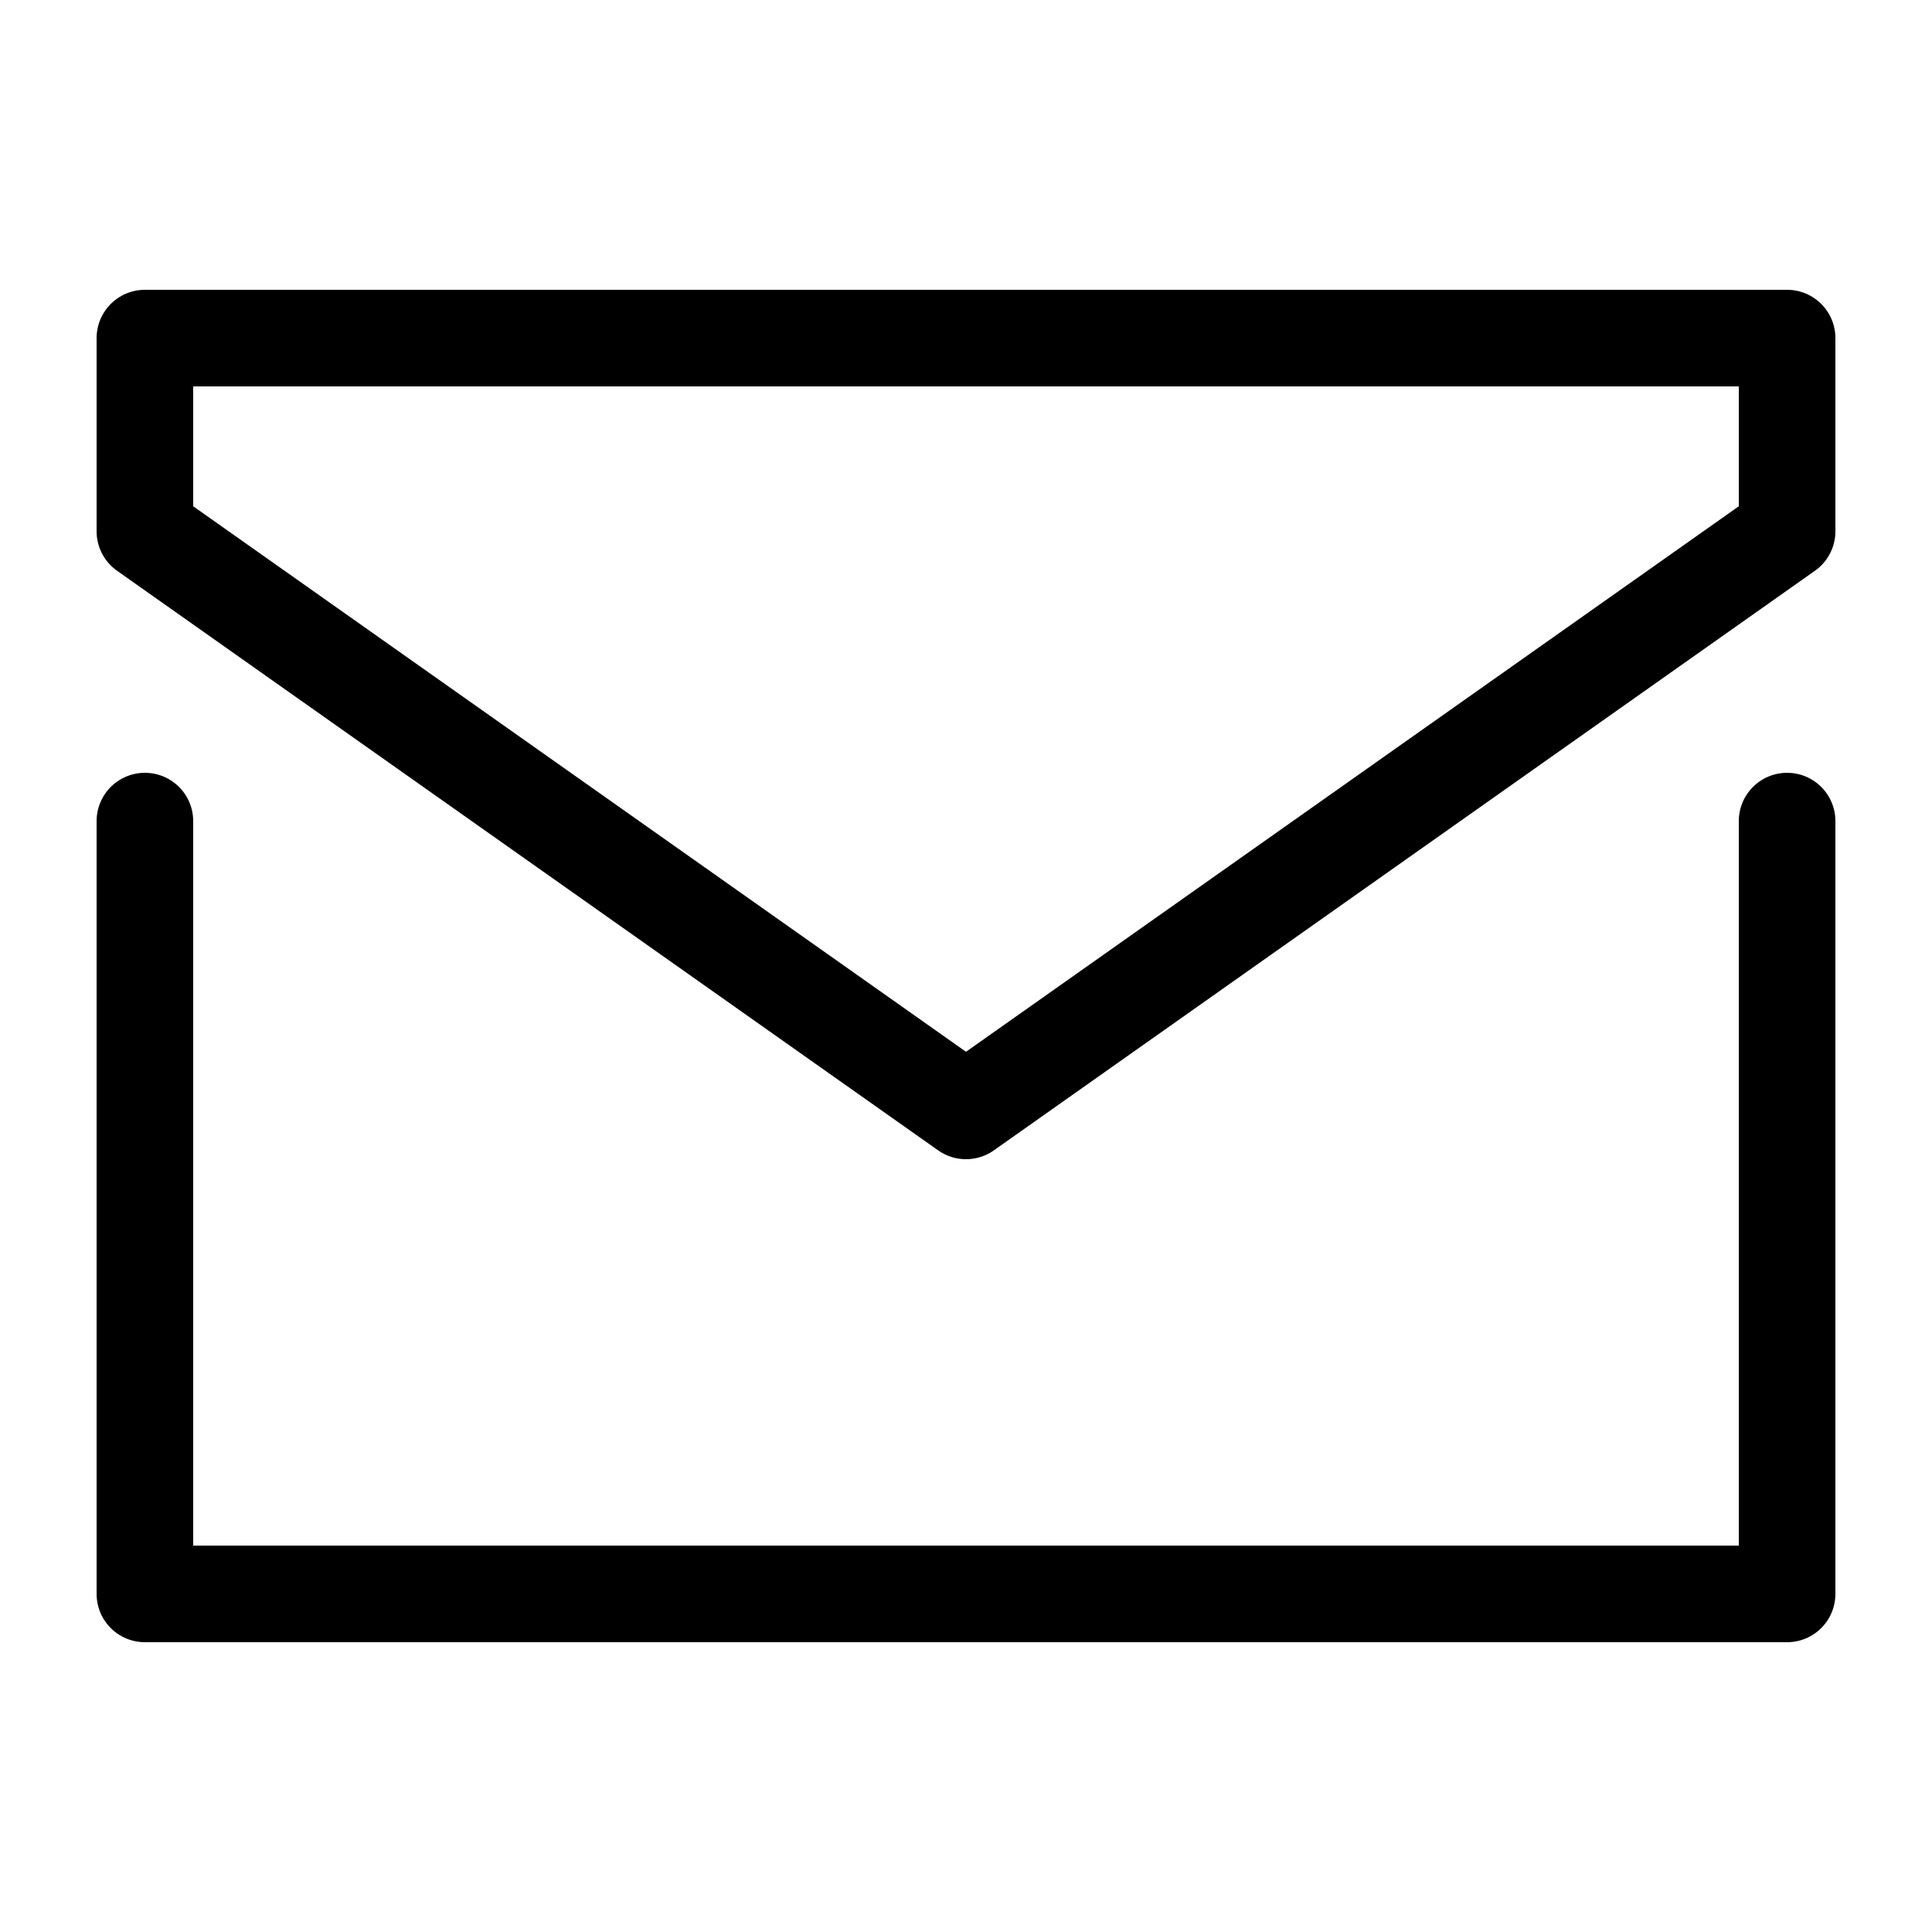
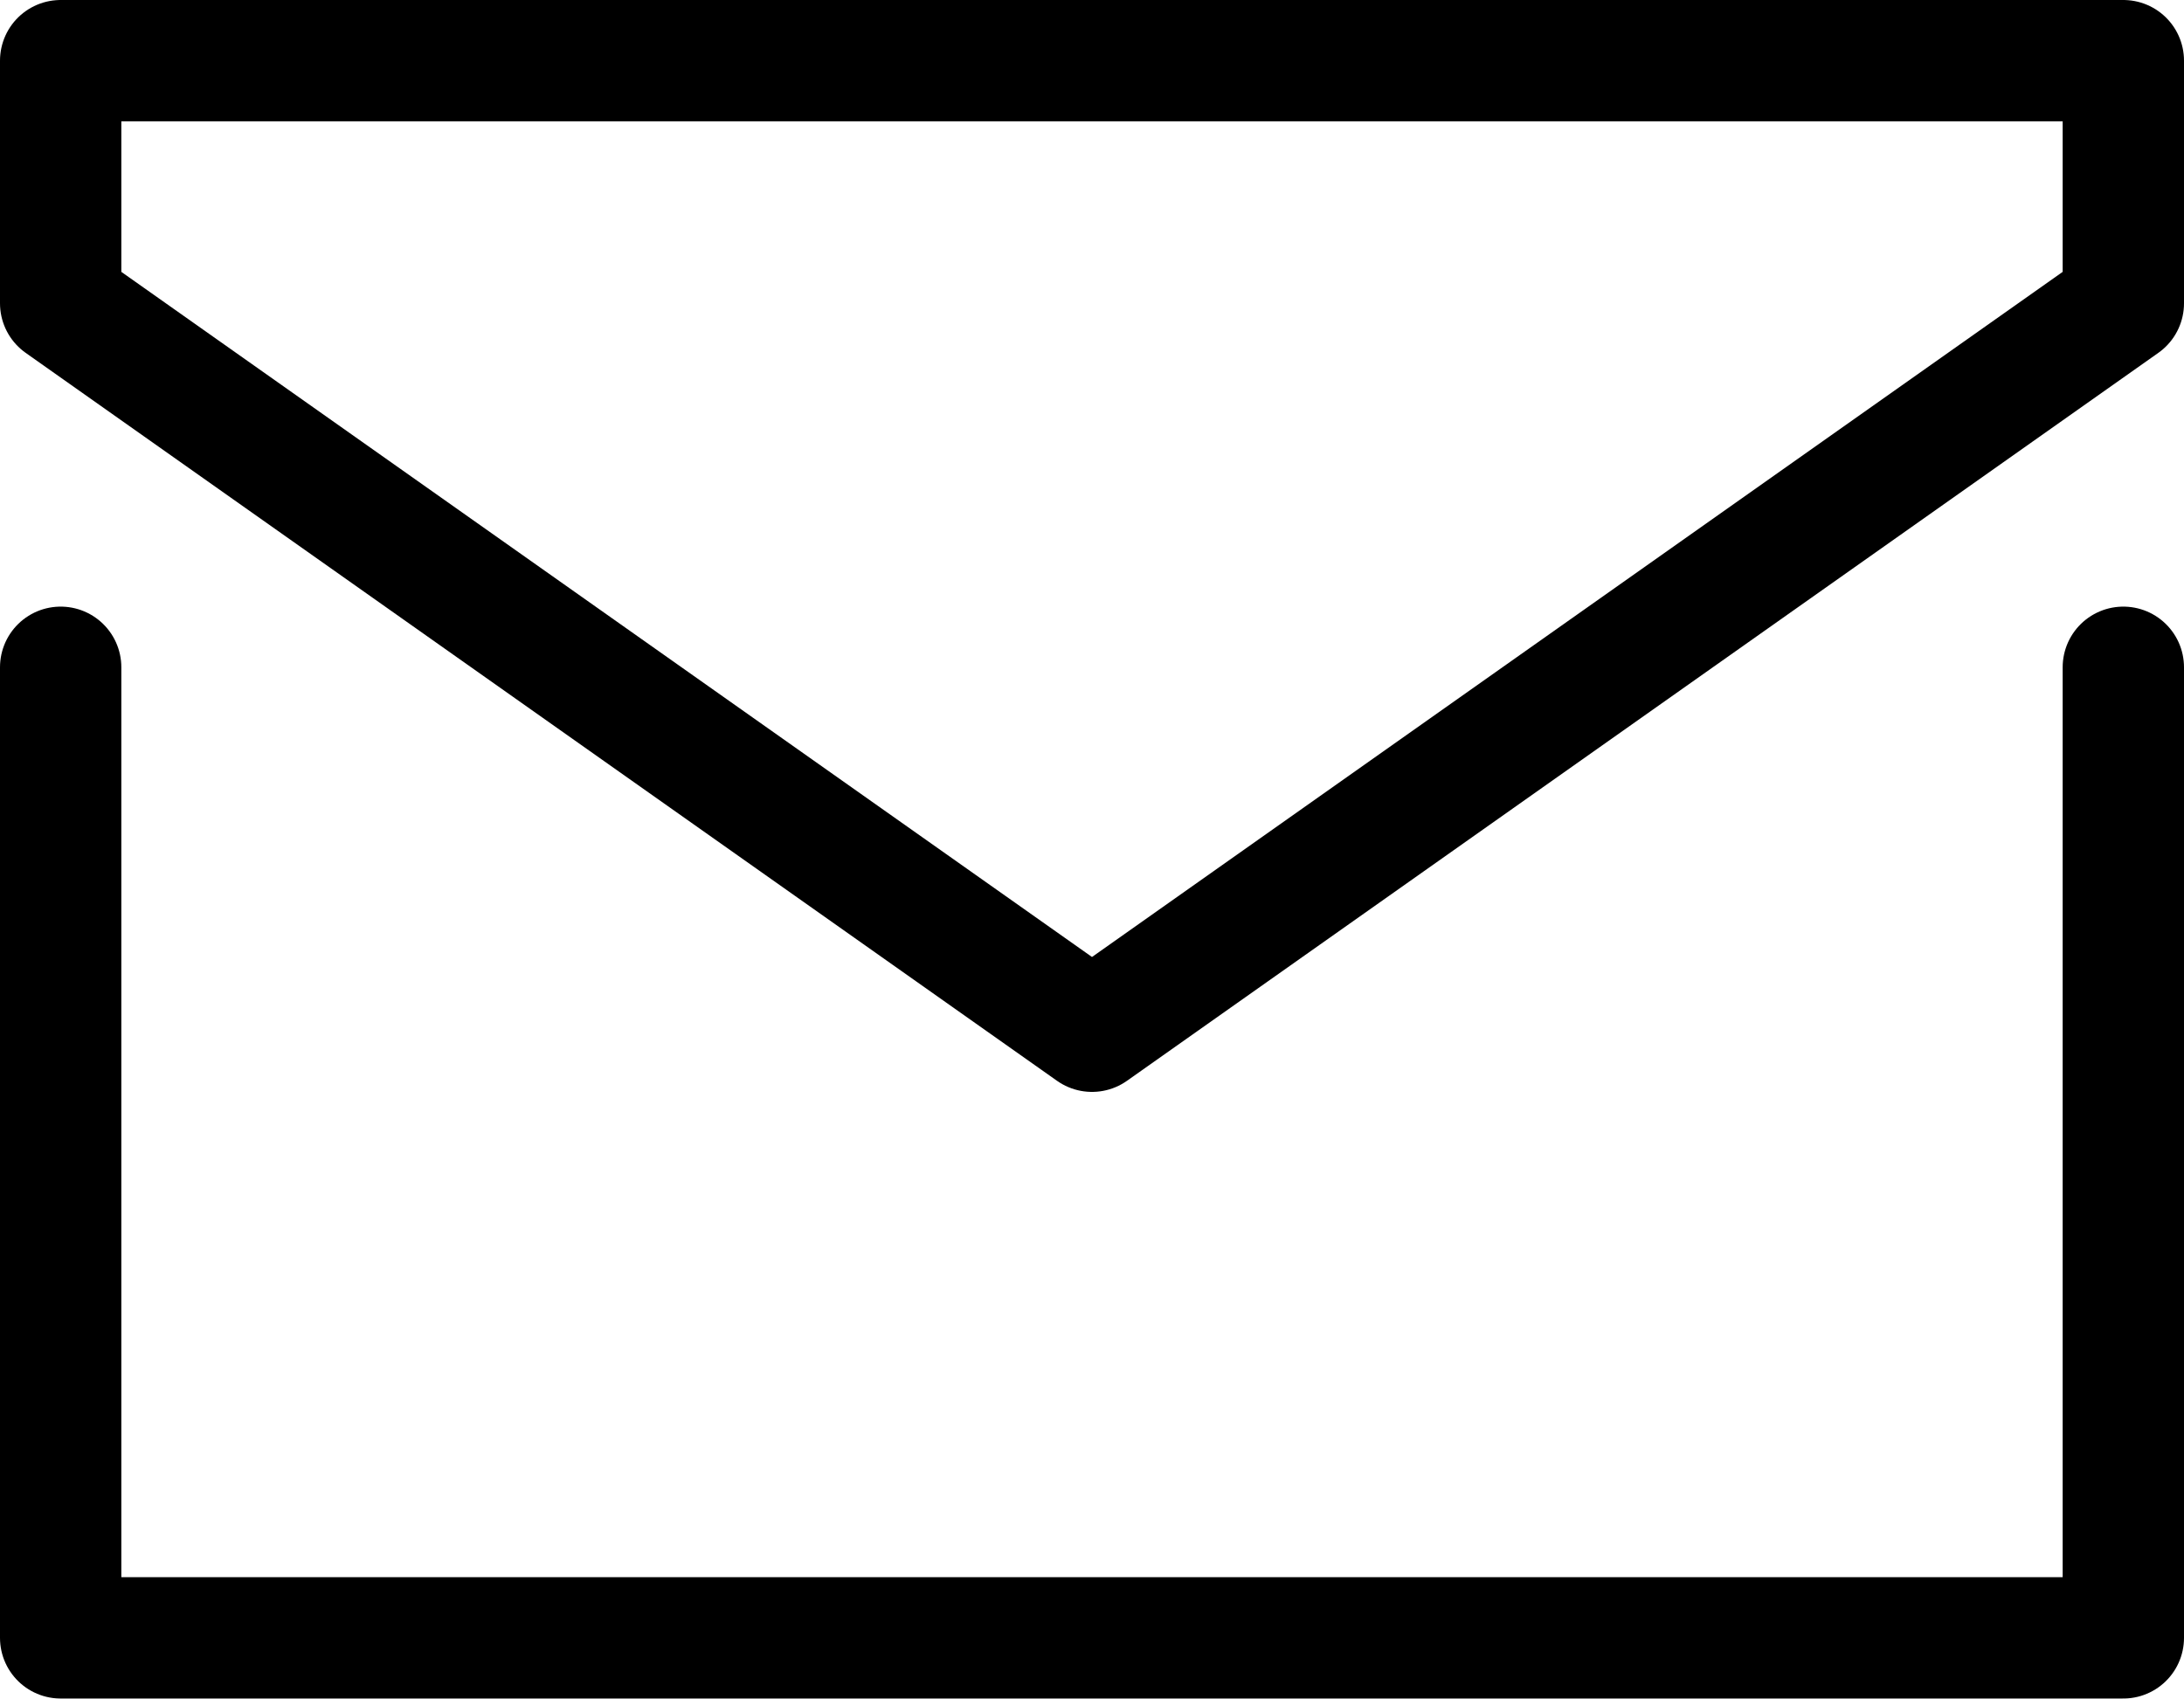
- <svg xmlns="http://www.w3.org/2000/svg" viewBox="0 0 20 20" fill="none">
-   <path d="M1.5 8.5v8h17v-8m-17-5h17v2l-8.5 6-8.5-6v-2Z" stroke="#000" stroke-linecap="round" stroke-linejoin="round" />
+ <svg xmlns="http://www.w3.org/2000/svg" viewBox="0 0 18 14" fill="none">
+   <path d="M.5 5.5v8h17v-8m-17-5h17v2l-8.5 6-8.5-6v-2Z" stroke="#000" stroke-linecap="round" stroke-linejoin="round" />
</svg>
